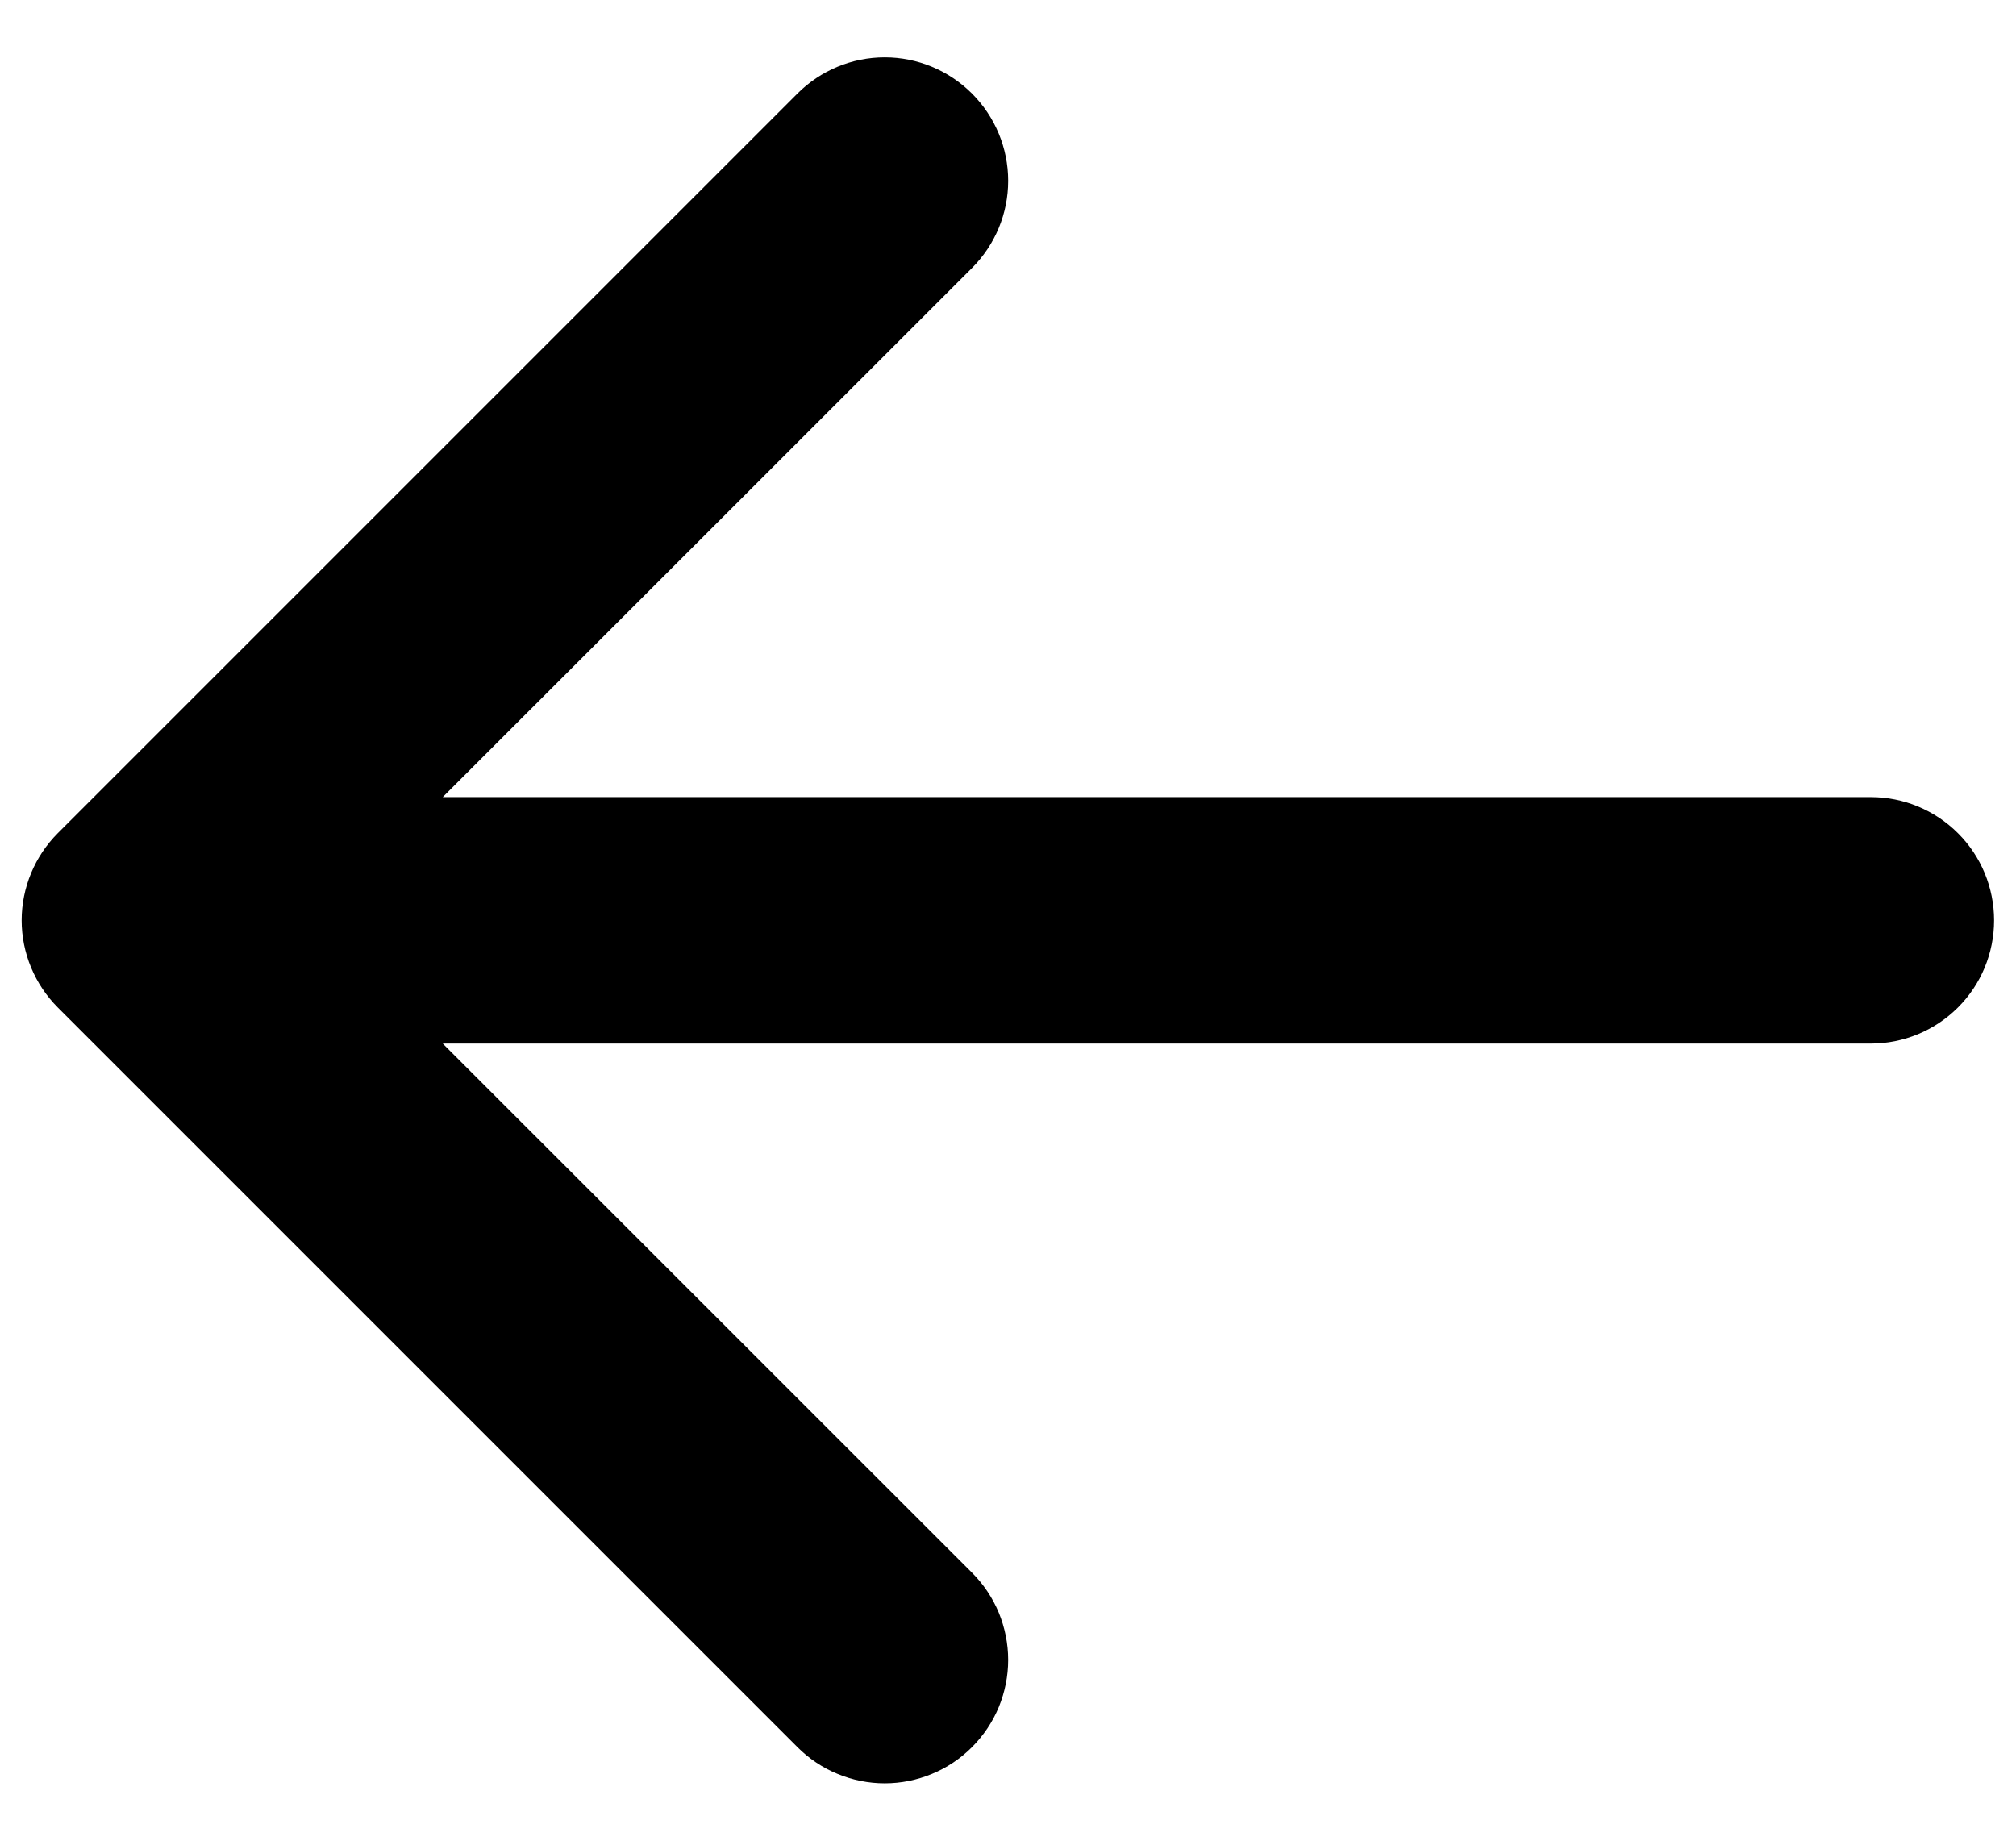
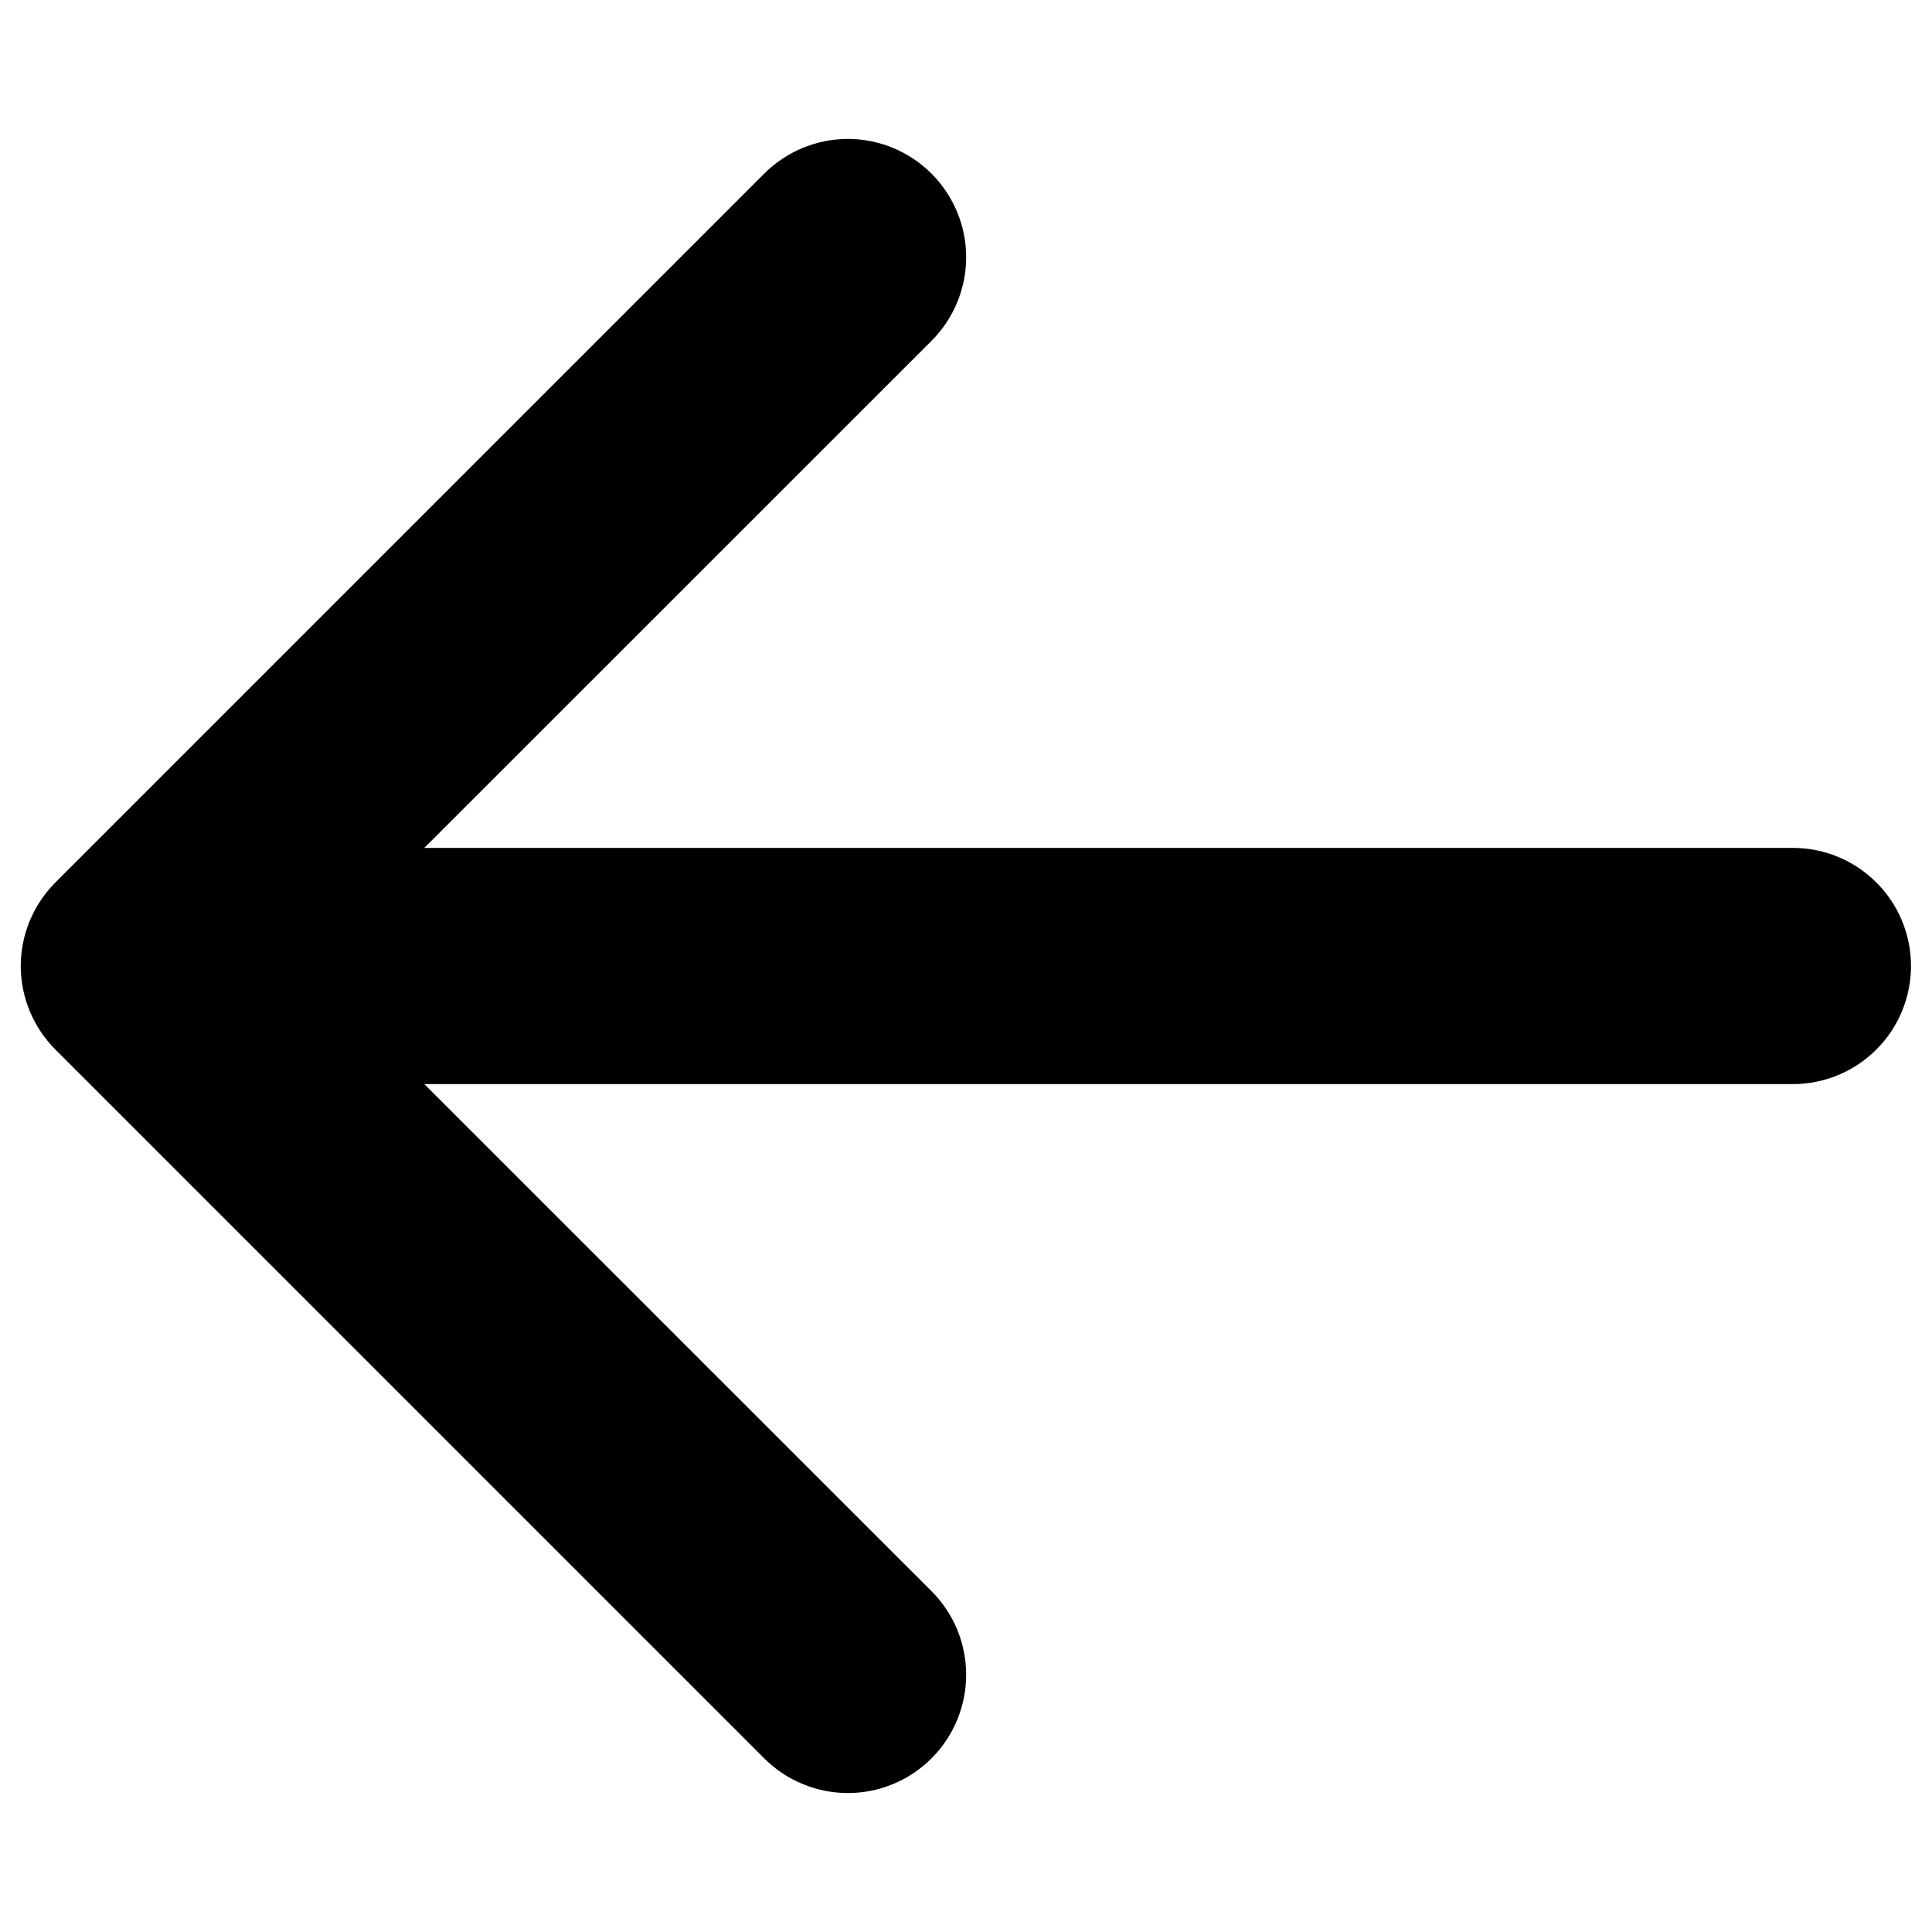
- <svg xmlns="http://www.w3.org/2000/svg" width="23" height="21" viewBox="0 0 23 21" fill="none">
+ <svg xmlns="http://www.w3.org/2000/svg" width="32" height="32" viewBox="0 0 23 21" fill="none">
  <path fill-rule="evenodd" clip-rule="evenodd" d="M22.75 10.5C22.75 10.873 22.602 11.231 22.338 11.494C22.074 11.758 21.717 11.906 21.344 11.906H5.051L11.089 17.942C11.22 18.073 11.324 18.228 11.395 18.399C11.465 18.57 11.502 18.753 11.502 18.938C11.502 19.122 11.465 19.305 11.395 19.476C11.324 19.647 11.22 19.802 11.089 19.933C10.959 20.064 10.803 20.168 10.633 20.238C10.462 20.309 10.279 20.346 10.094 20.346C9.909 20.346 9.726 20.309 9.555 20.238C9.384 20.168 9.229 20.064 9.098 19.933L0.661 11.496C0.53 11.365 0.426 11.21 0.355 11.039C0.284 10.868 0.247 10.685 0.247 10.5C0.247 10.315 0.284 10.132 0.355 9.961C0.426 9.79 0.53 9.635 0.661 9.504L9.098 1.067C9.362 0.803 9.72 0.654 10.094 0.654C10.467 0.654 10.825 0.803 11.089 1.067C11.353 1.331 11.502 1.689 11.502 2.063C11.502 2.436 11.353 2.794 11.089 3.058L5.051 9.094H21.344C21.717 9.094 22.074 9.242 22.338 9.506C22.602 9.769 22.75 10.127 22.75 10.5Z" fill="black" />
</svg>
